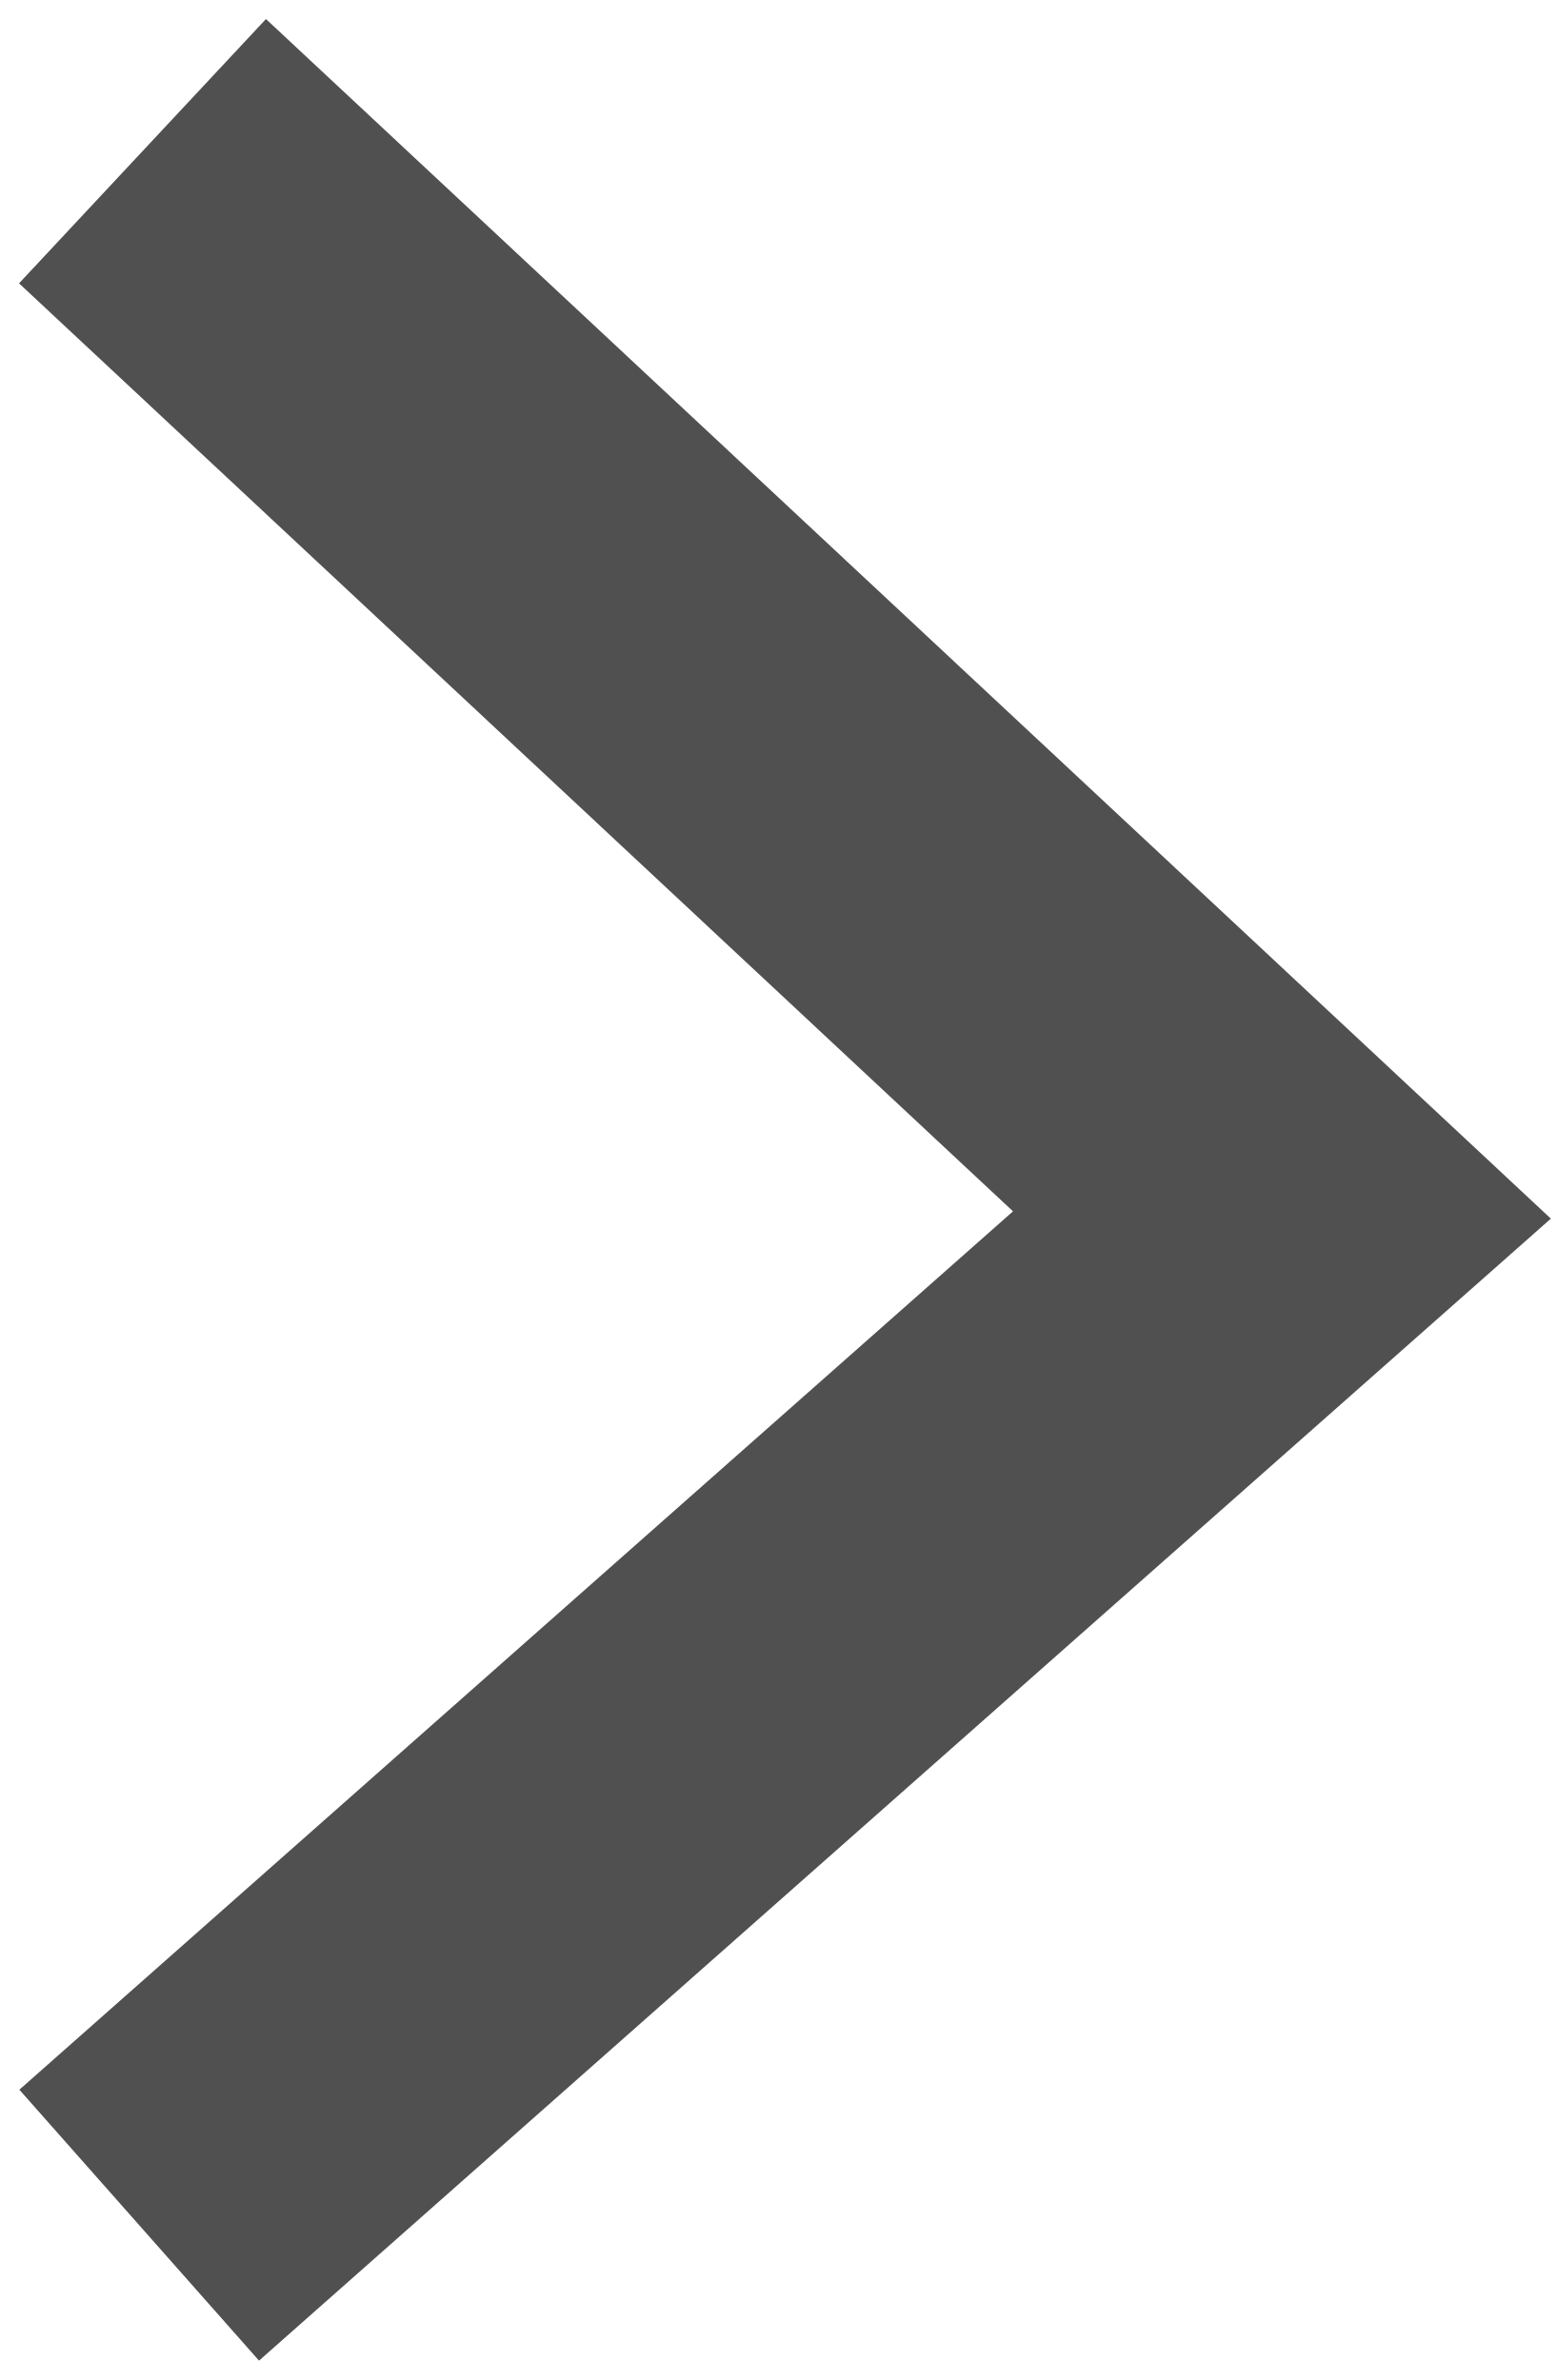
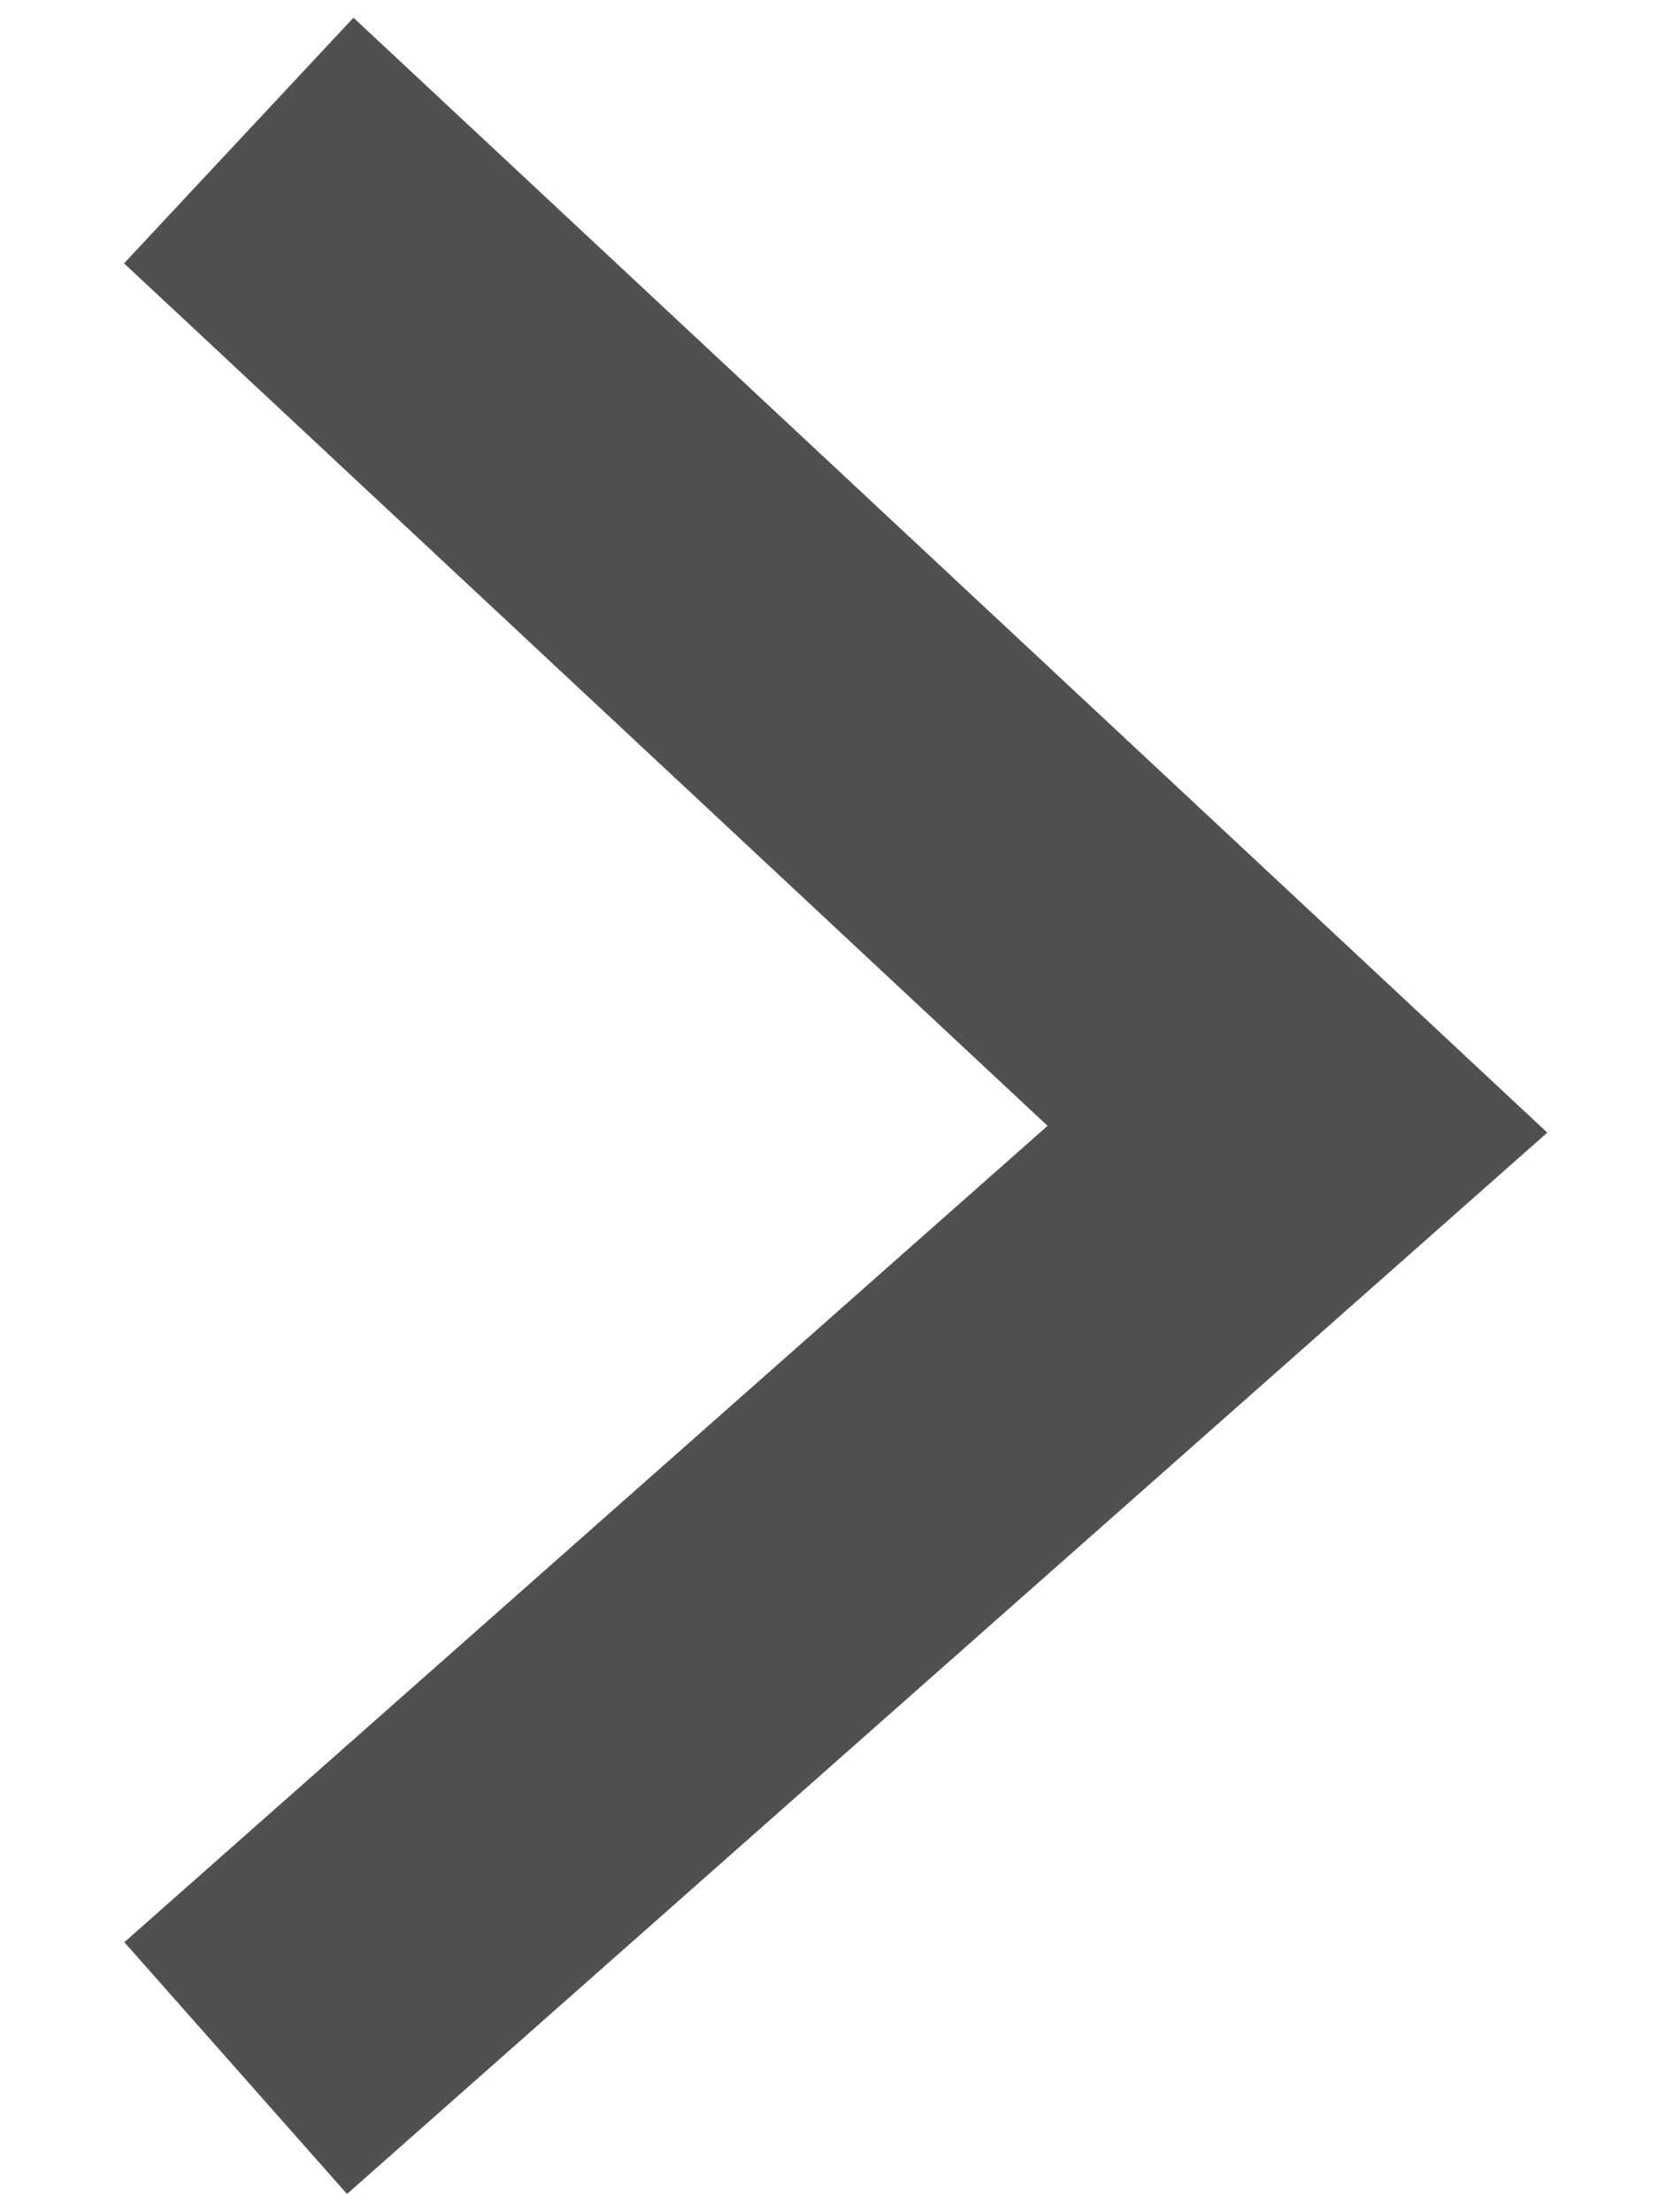
- <svg xmlns="http://www.w3.org/2000/svg" width="17" height="26" viewBox="0 0 17 26" fill="none">
+ <svg xmlns="http://www.w3.org/2000/svg" width="12" height="16" viewBox="0 0 17 26" fill="none">
  <path d="M3 23L14 13.273L3 3" stroke="#505050" stroke-width="3.951" stroke-linecap="square" />
</svg>
